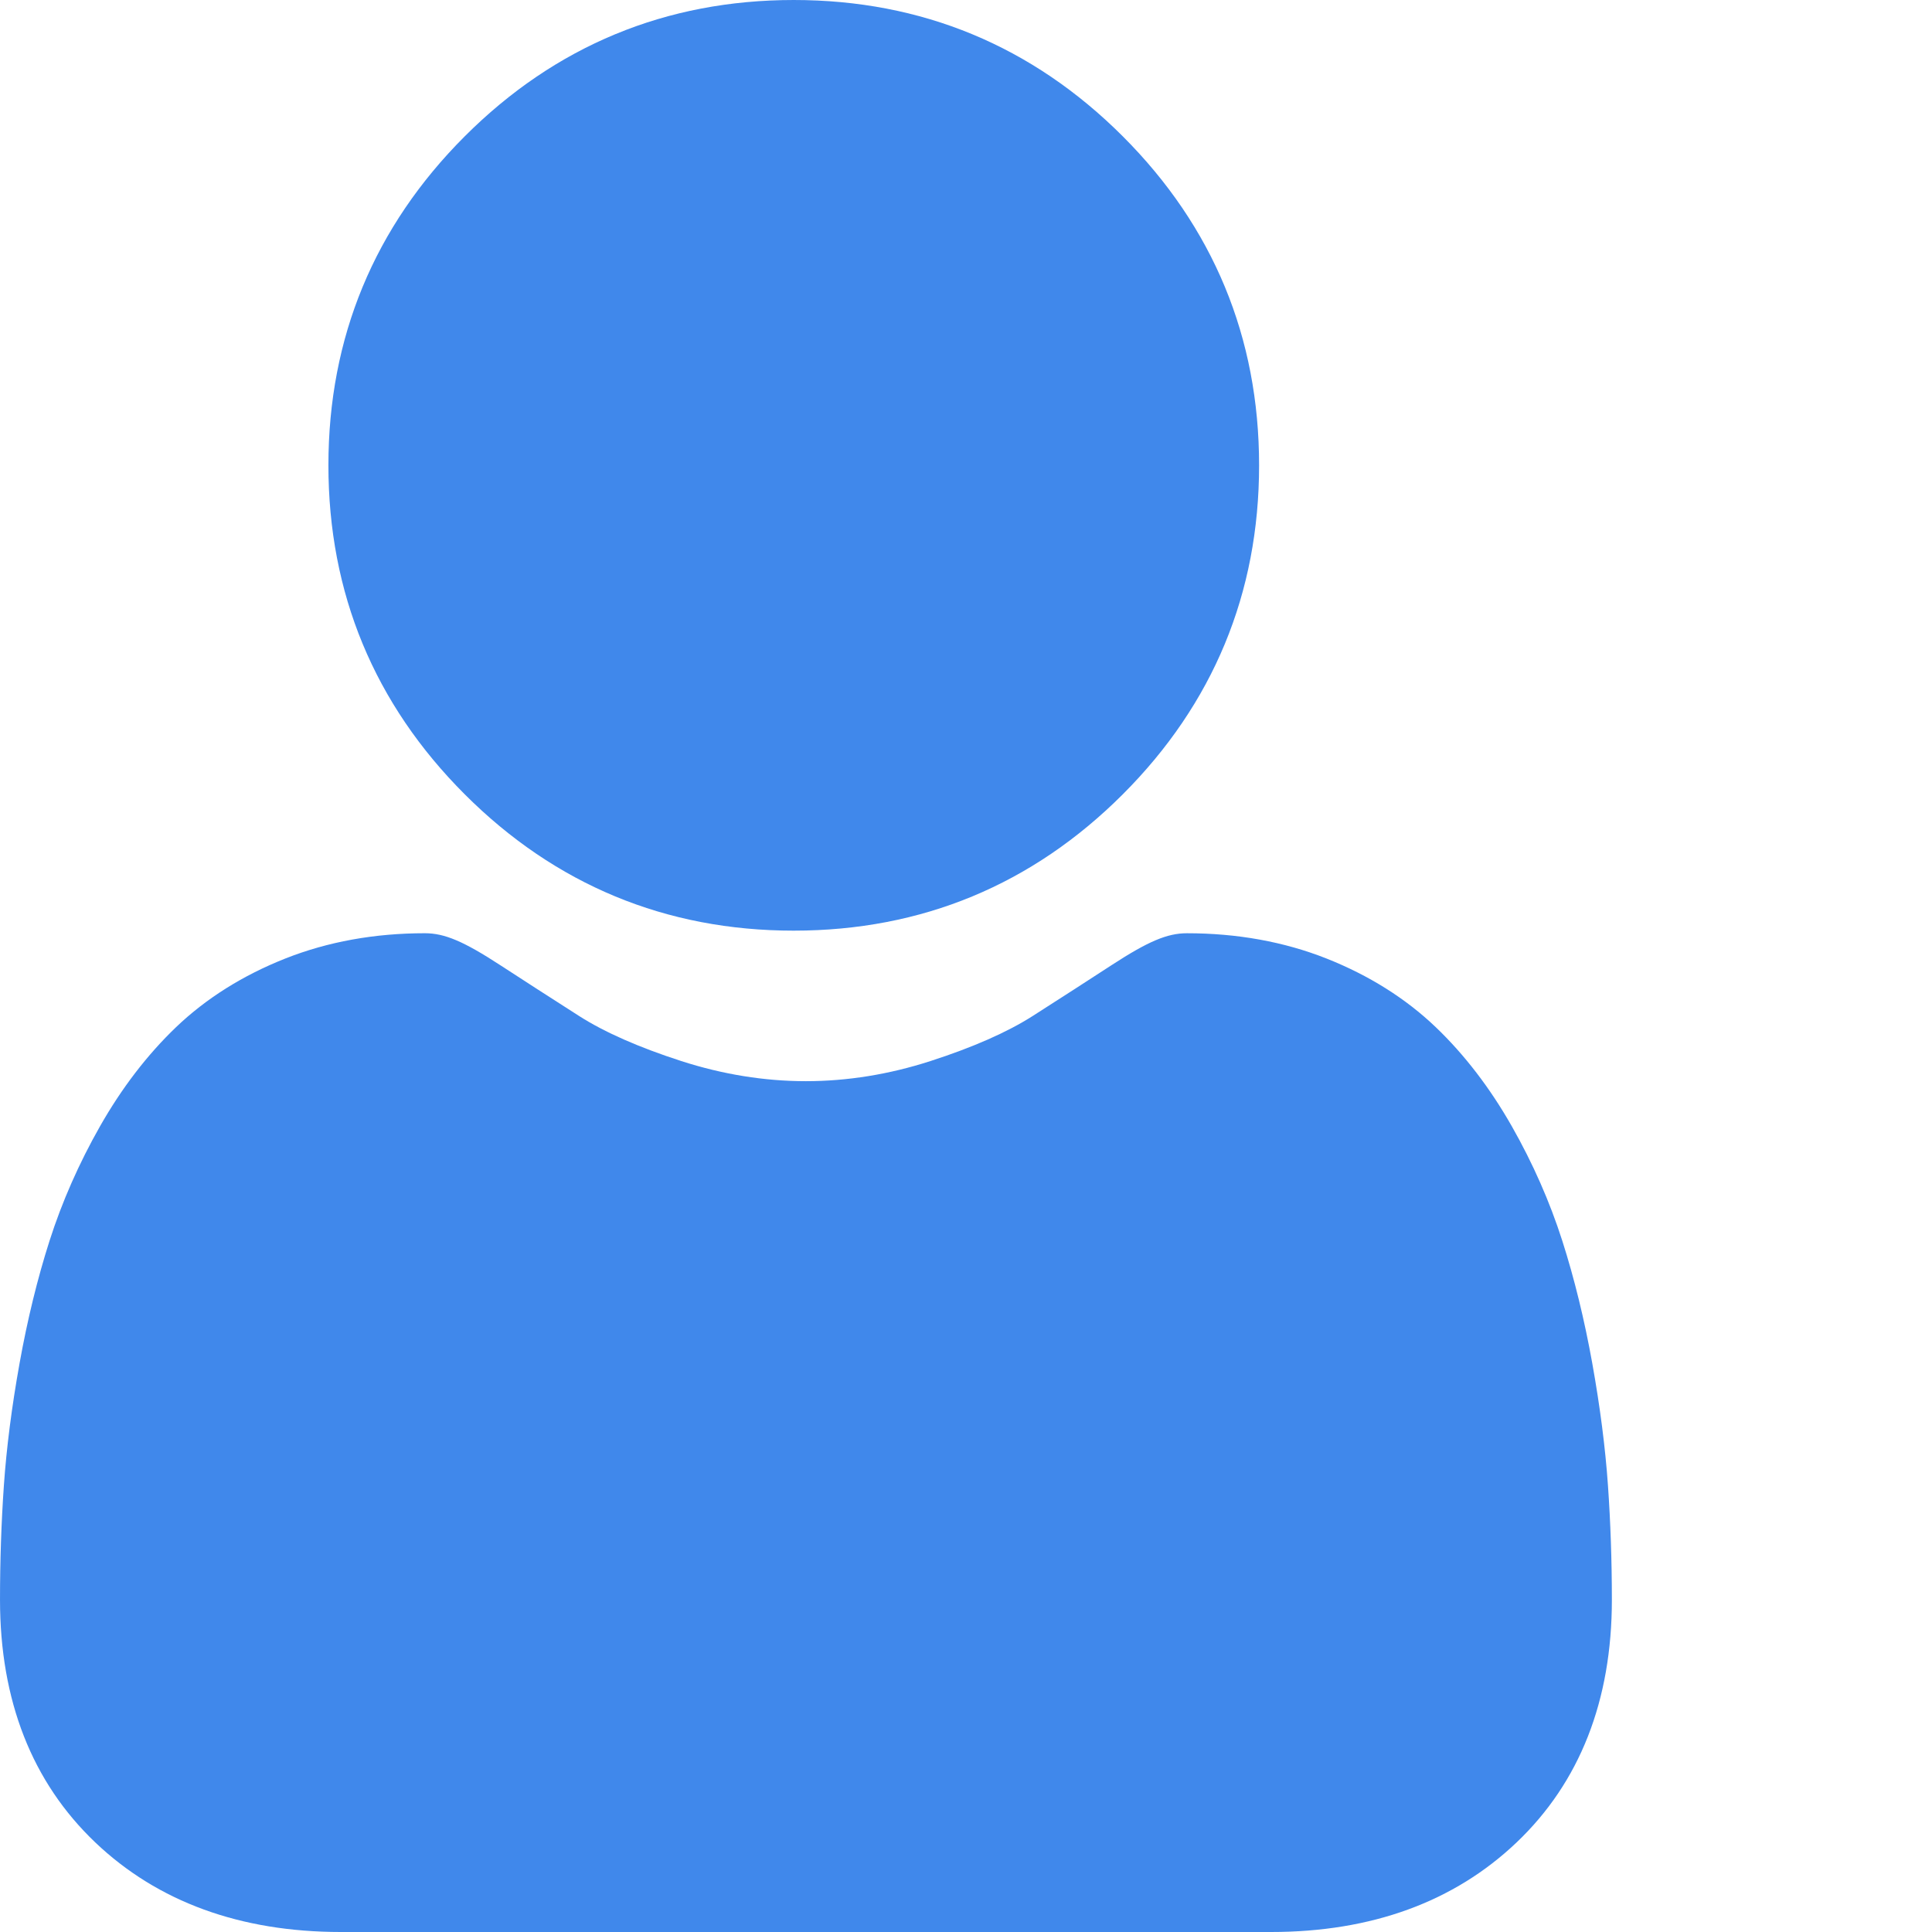
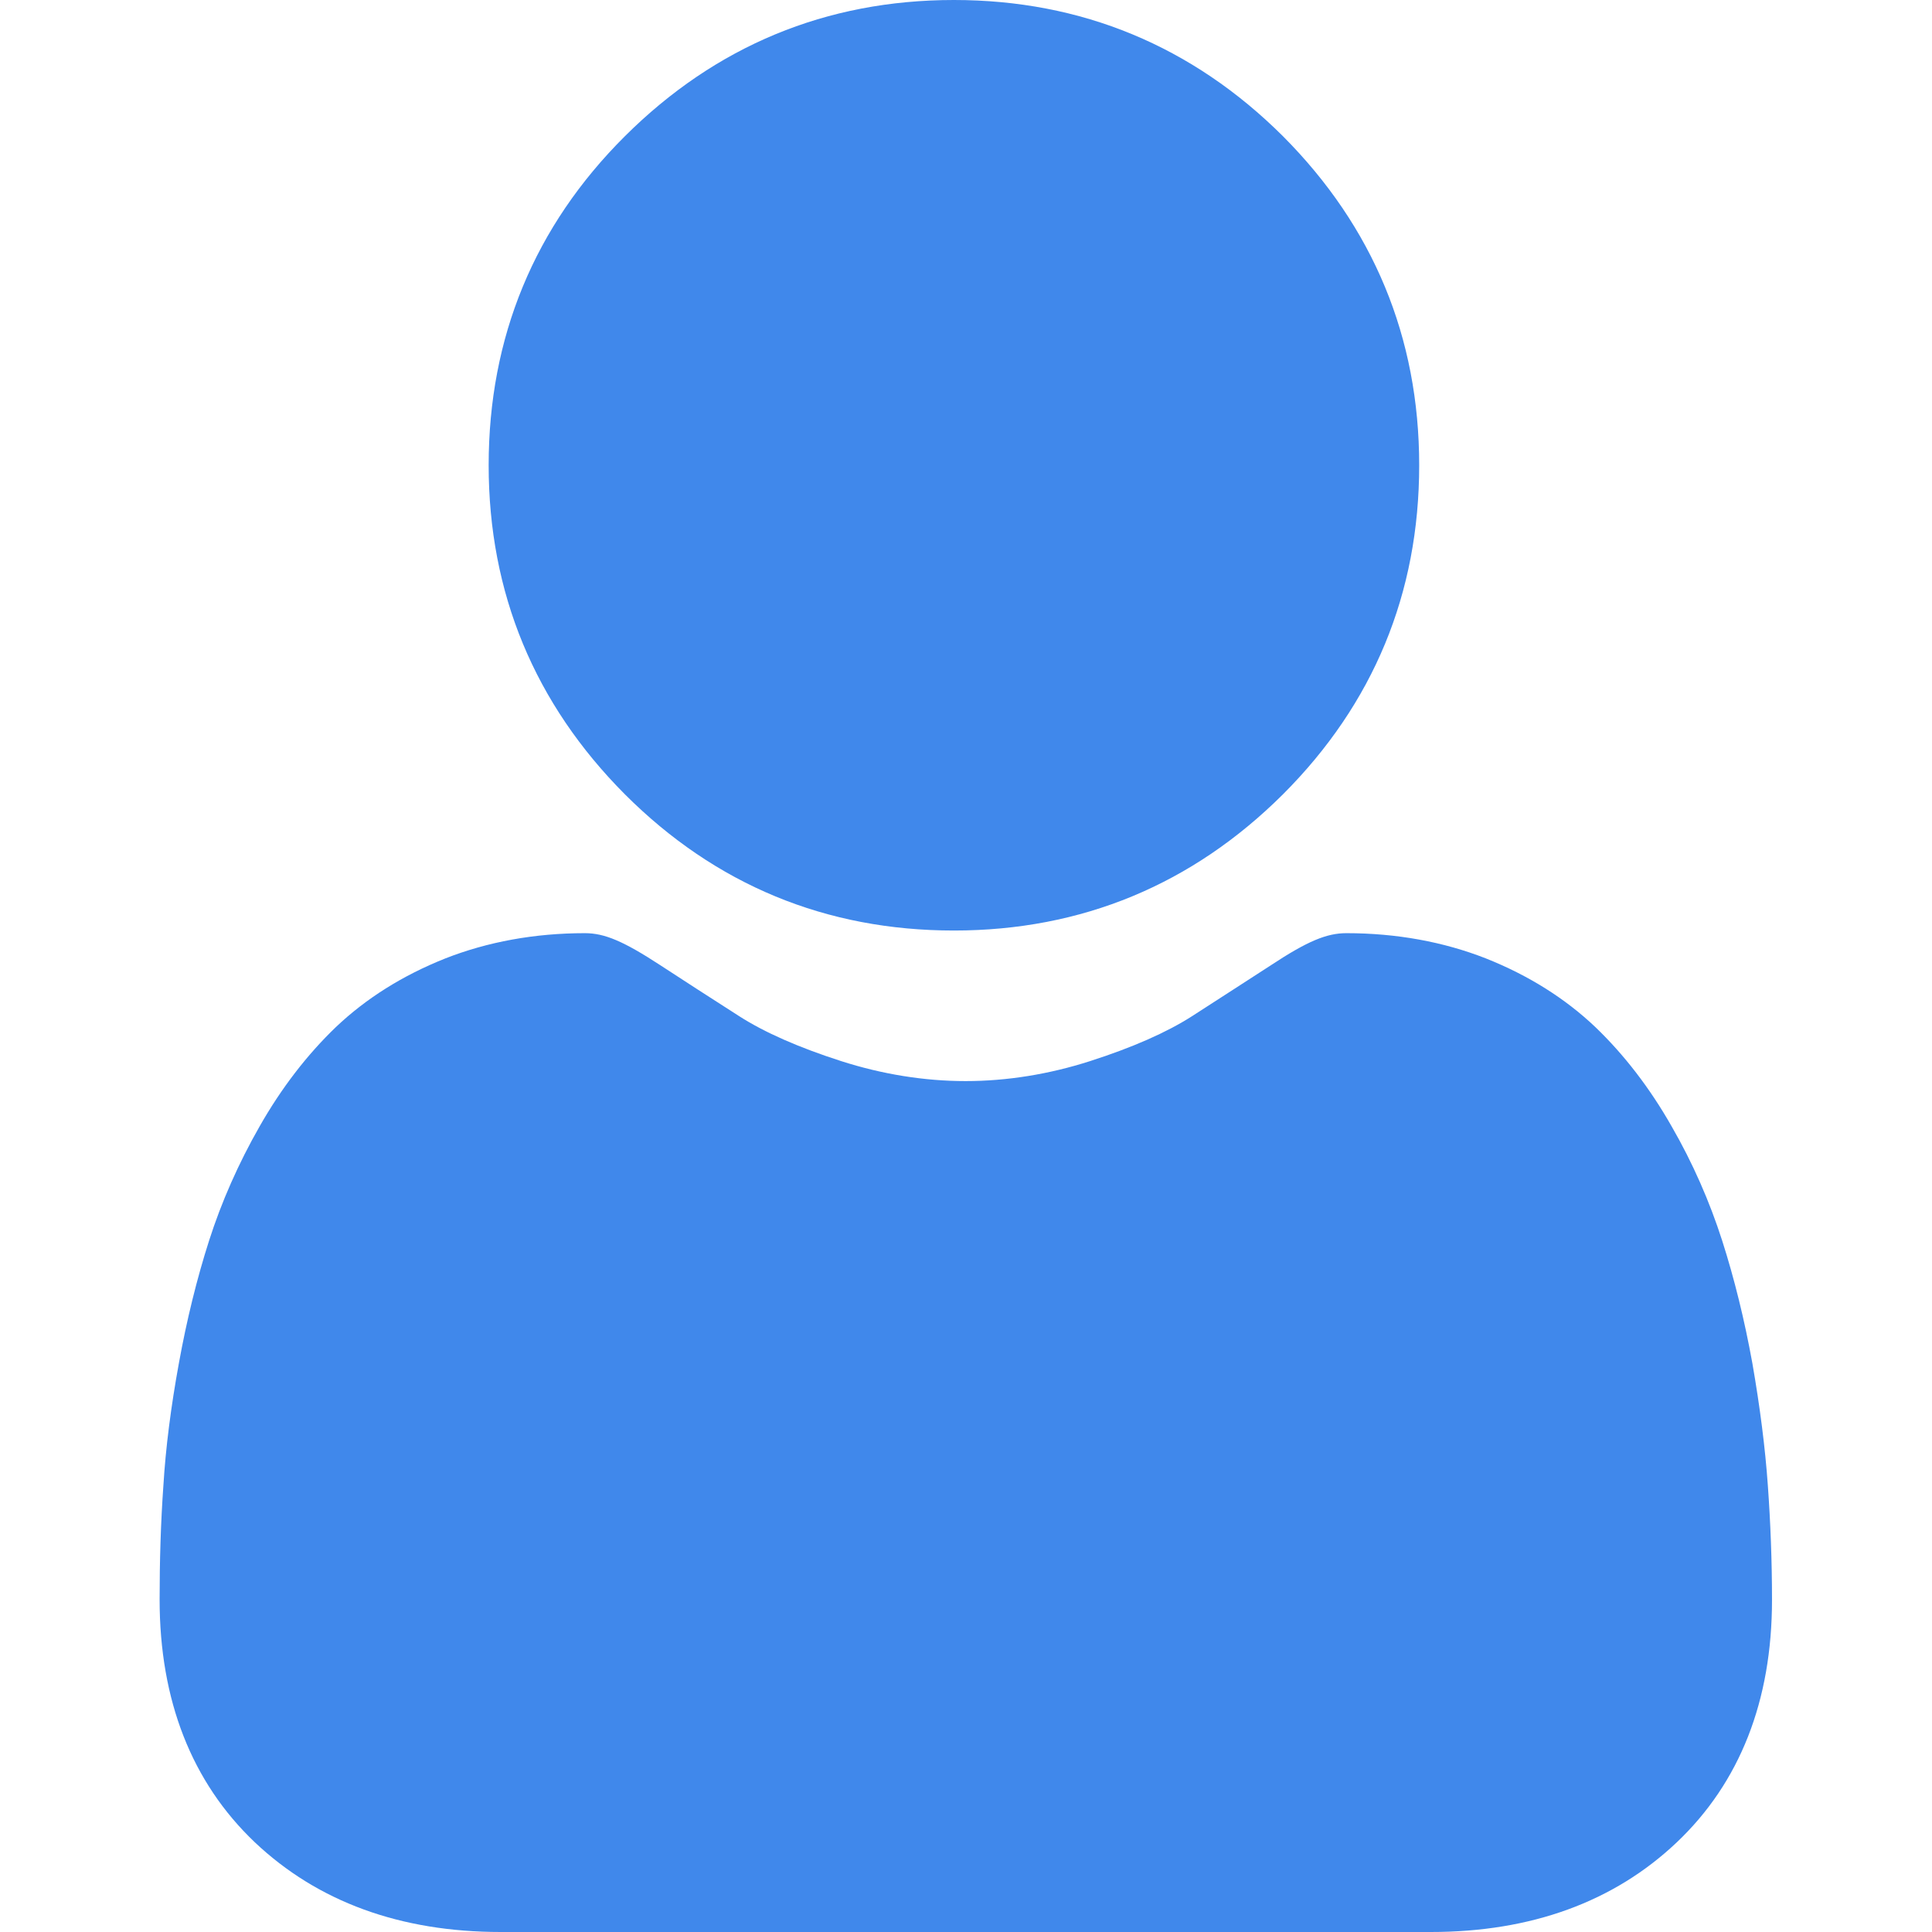
- <svg xmlns="http://www.w3.org/2000/svg" version="1.1" width="512" height="512" x="0" y="0" viewBox="0 0 512 512.002" style="enable-background:new 0 0 512 512" xml:space="preserve" class="">
+ <svg xmlns="http://www.w3.org/2000/svg" version="1.1" id="레이어_1" x="0px" y="0px" viewBox="0 0 512 512" style="enable-background:new 0 0 512 512;" xml:space="preserve">
+   <style type="text/css">
+ 	.st0{fill:#4088EB;}
+ </style>
  <g>
-     <path d="m210.352 246.633c33.883 0 63.223-12.152 87.195-36.129 23.973-23.973 36.125-53.305 36.125-87.191 0-33.875-12.152-63.211-36.129-87.191-23.977-23.969-53.312-36.121-87.191-36.121-33.887 0-63.219 12.152-87.191 36.125s-36.129 53.309-36.129 87.188c0 33.887 12.156 63.223 36.133 87.195 23.977 23.969 53.312 36.125 87.188 36.125zm0 0" fill="#4088eb" data-original="#000000" style="" class="" />
-     <path d="m426.129 393.703c-.691-9.977-2.09-20.859-4.148-32.352-2.078-11.578-4.754-22.523-7.957-32.527-3.309-10.34-7.809-20.551-13.371-30.336-5.773-10.156-12.555-19-20.164-26.277-7.957-7.613-17.699-13.734-28.965-18.199-11.227-4.441-23.668-6.691-36.977-6.691-5.227 0-10.281 2.145-20.043 8.5-6.008 3.918-13.035 8.449-20.879 13.461-6.707 4.273-15.793 8.277-27.016 11.902-10.949 3.543-22.066 5.34-33.039 5.34-10.973 0-22.086-1.797-33.047-5.34-11.211-3.621-20.297-7.625-26.996-11.898-7.77-4.965-14.801-9.496-20.898-13.469-9.75-6.355-14.809-8.5-20.035-8.5-13.312 0-25.75 2.254-36.973 6.699-11.258 4.457-21.004 10.578-28.969 18.199-7.605 7.281-14.391 16.121-20.156 26.273-5.559 9.785-10.059 19.992-13.371 30.34-3.199 10.004-5.875 20.945-7.953 32.523-2.059 11.477-3.457 22.363-4.148 32.363-.68 9.797-1.023 19.965-1.023 30.234 0 26.727 8.496 48.363 25.25 64.32 16.547 15.746 38.441 23.734 65.066 23.734h246.531c26.625 0 48.512-7.984 65.062-23.734 16.758-15.945 25.254-37.586 25.254-64.324-.004-10.316-.352-20.492-1.035-30.242zm0 0" fill="#4088eb" data-original="#000000" style="" class="" />
+     <path class="st0" d="M252.8,246.6c33.9,0,63.2-12.2,87.2-36.1c24-24,36.1-53.3,36.1-87.2c0-33.9-12.2-63.2-36.1-87.2   C316,12.2,286.6,0,252.8,0c-33.9,0-63.2,12.2-87.2,36.1s-36.1,53.3-36.1,87.2c0,33.9,12.2,63.2,36.1,87.2   C189.6,234.5,218.9,246.6,252.8,246.6z" />
+     <path class="st0" d="M468.5,393.7c-0.7-10-2.1-20.9-4.1-32.4c-2.1-11.6-4.8-22.5-8-32.5c-3.3-10.3-7.8-20.6-13.4-30.3   c-5.8-10.2-12.6-19-20.2-26.3c-8-7.6-17.7-13.7-29-18.2c-11.2-4.4-23.7-6.7-37-6.7c-5.2,0-10.3,2.1-20,8.5c-6,3.9-13,8.4-20.9,13.5   c-6.7,4.3-15.8,8.3-27,11.9c-10.9,3.5-22.1,5.3-33,5.3s-22.1-1.8-33-5.3c-11.2-3.6-20.3-7.6-27-11.9c-7.8-5-14.8-9.5-20.9-13.5   c-9.8-6.4-14.8-8.5-20-8.5c-13.3,0-25.8,2.3-37,6.7c-11.3,4.5-21,10.6-29,18.2c-7.6,7.3-14.4,16.1-20.2,26.3   c-5.6,9.8-10.1,20-13.4,30.3c-3.2,10-5.9,20.9-8,32.5c-2.1,11.5-3.5,22.4-4.1,32.4c-0.7,9.8-1,20-1,30.2c0,26.7,8.5,48.4,25.2,64.3   C84.2,504,106.1,512,132.7,512h246.5c26.6,0,48.5-8,65.1-23.7c16.8-15.9,25.3-37.6,25.3-64.3C469.6,413.6,469.2,403.5,468.5,393.7z   " />
  </g>
</svg>
